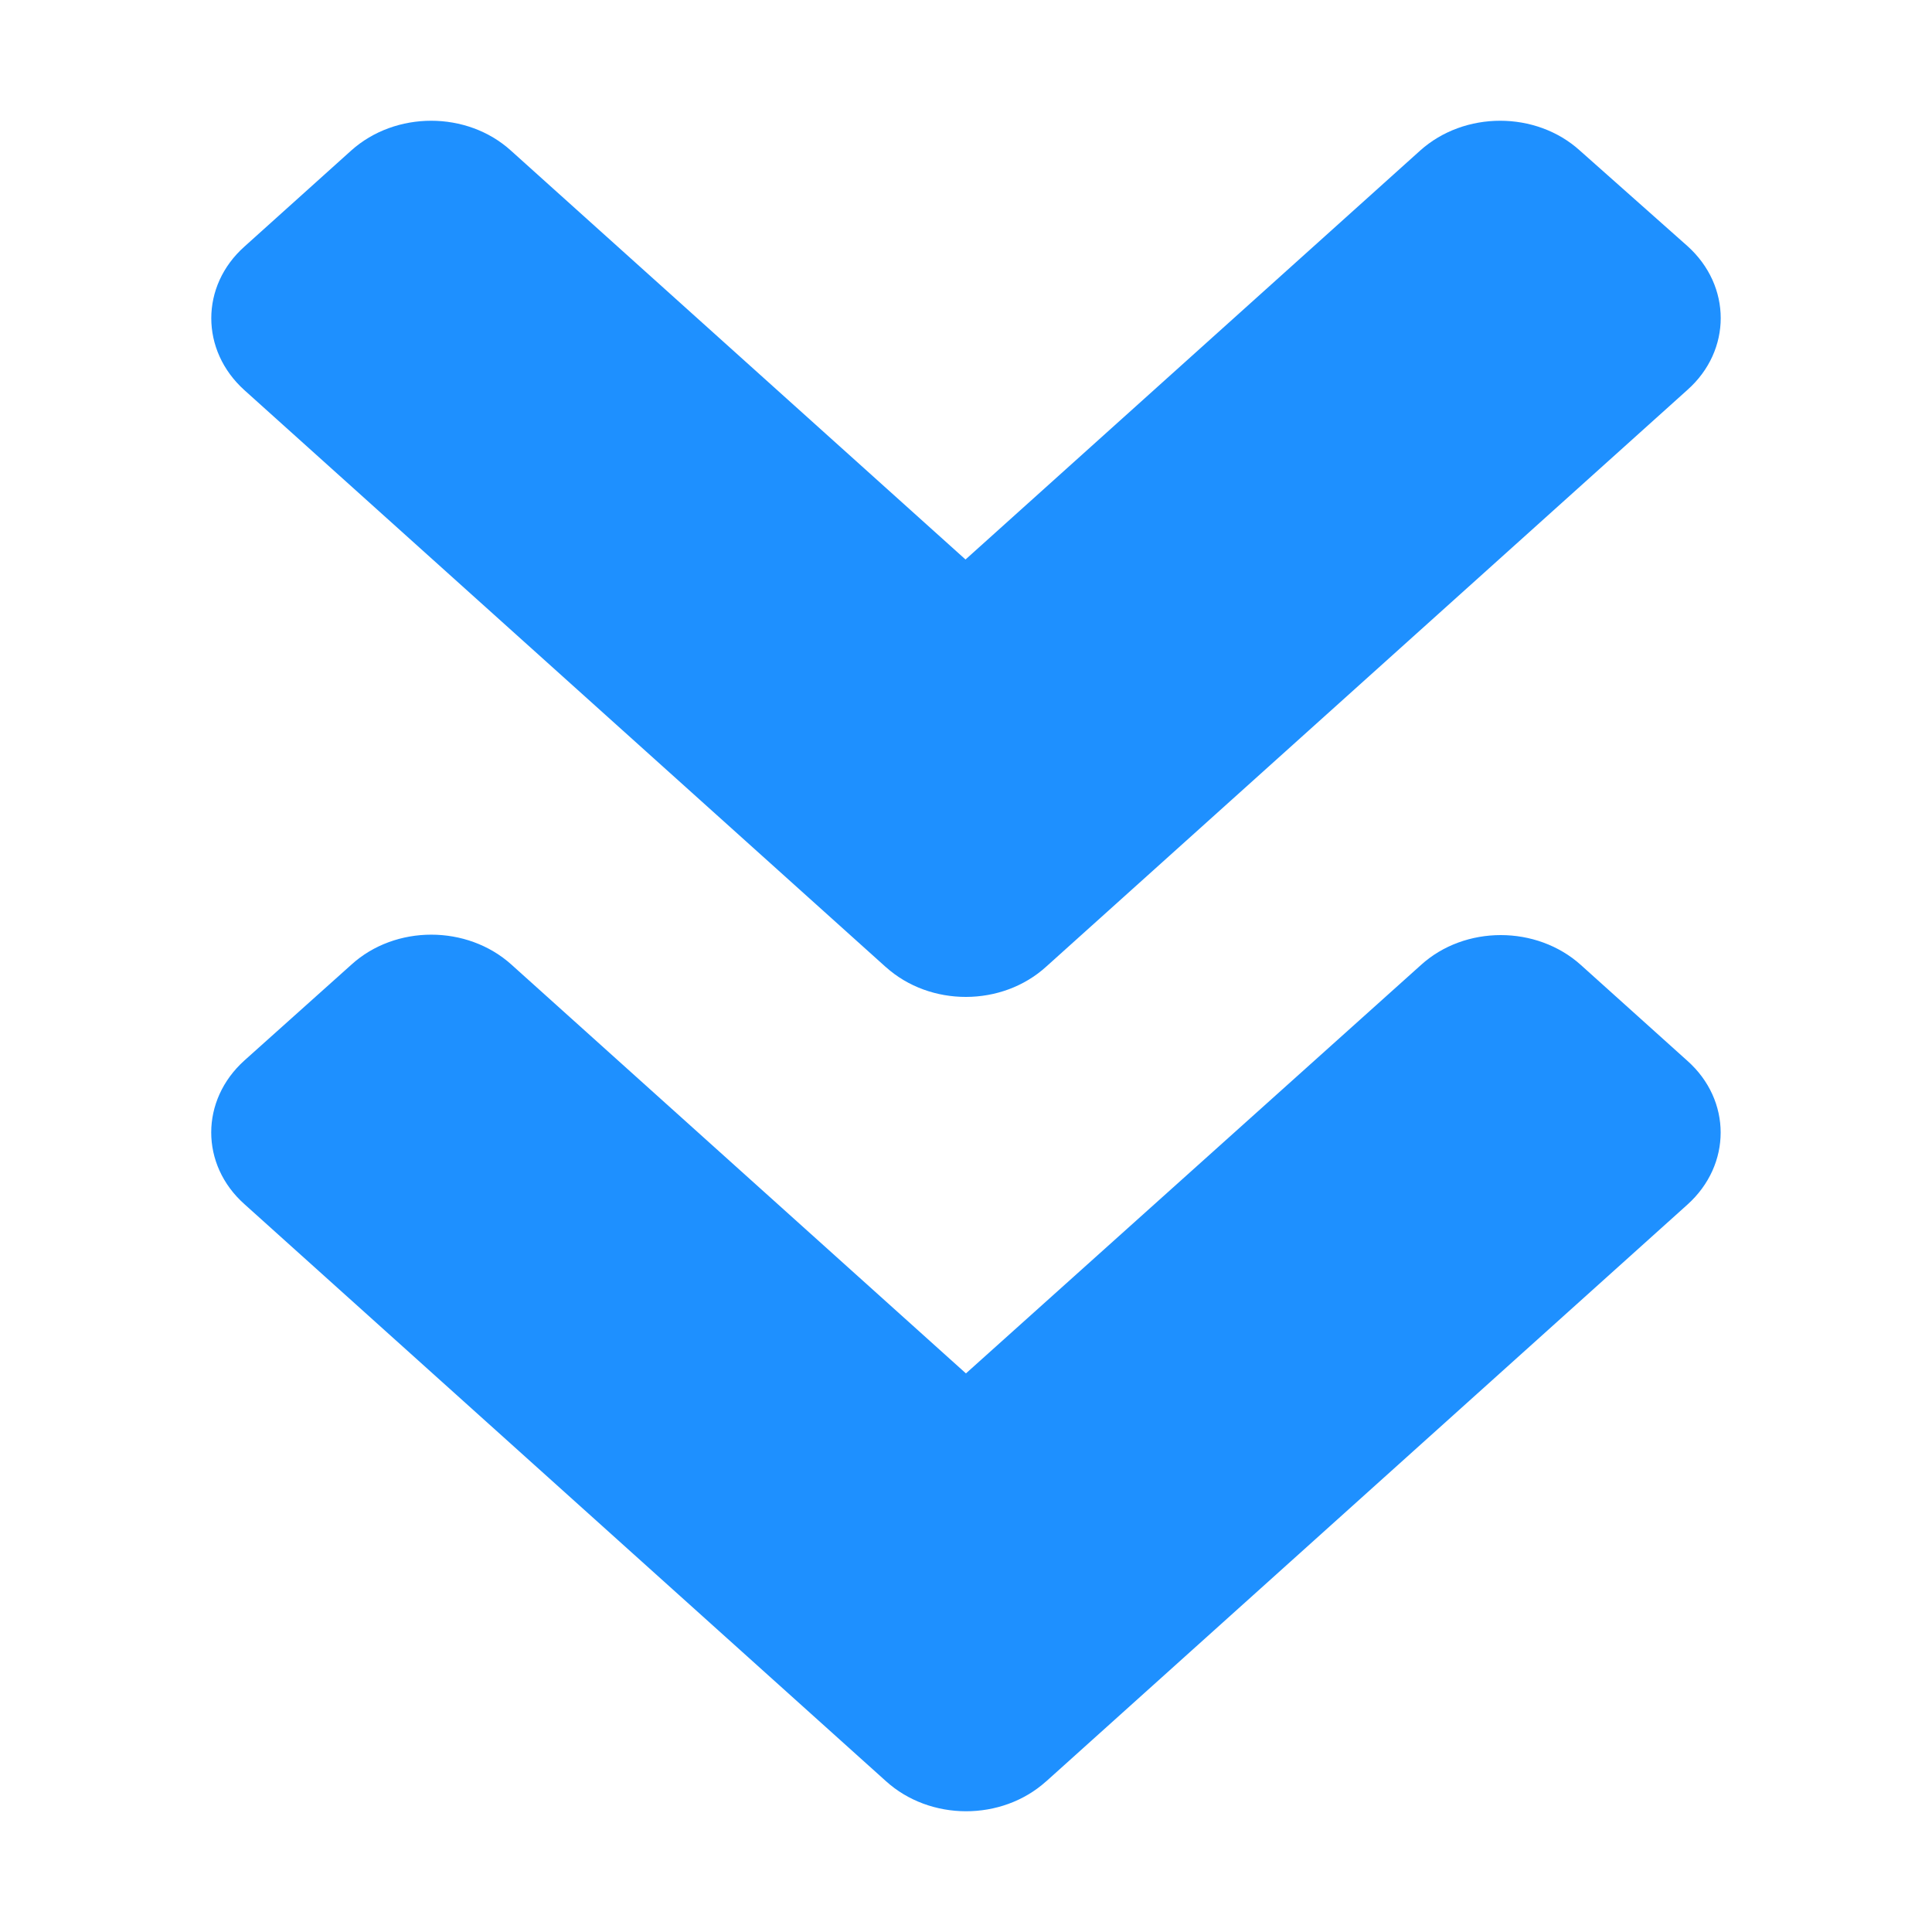
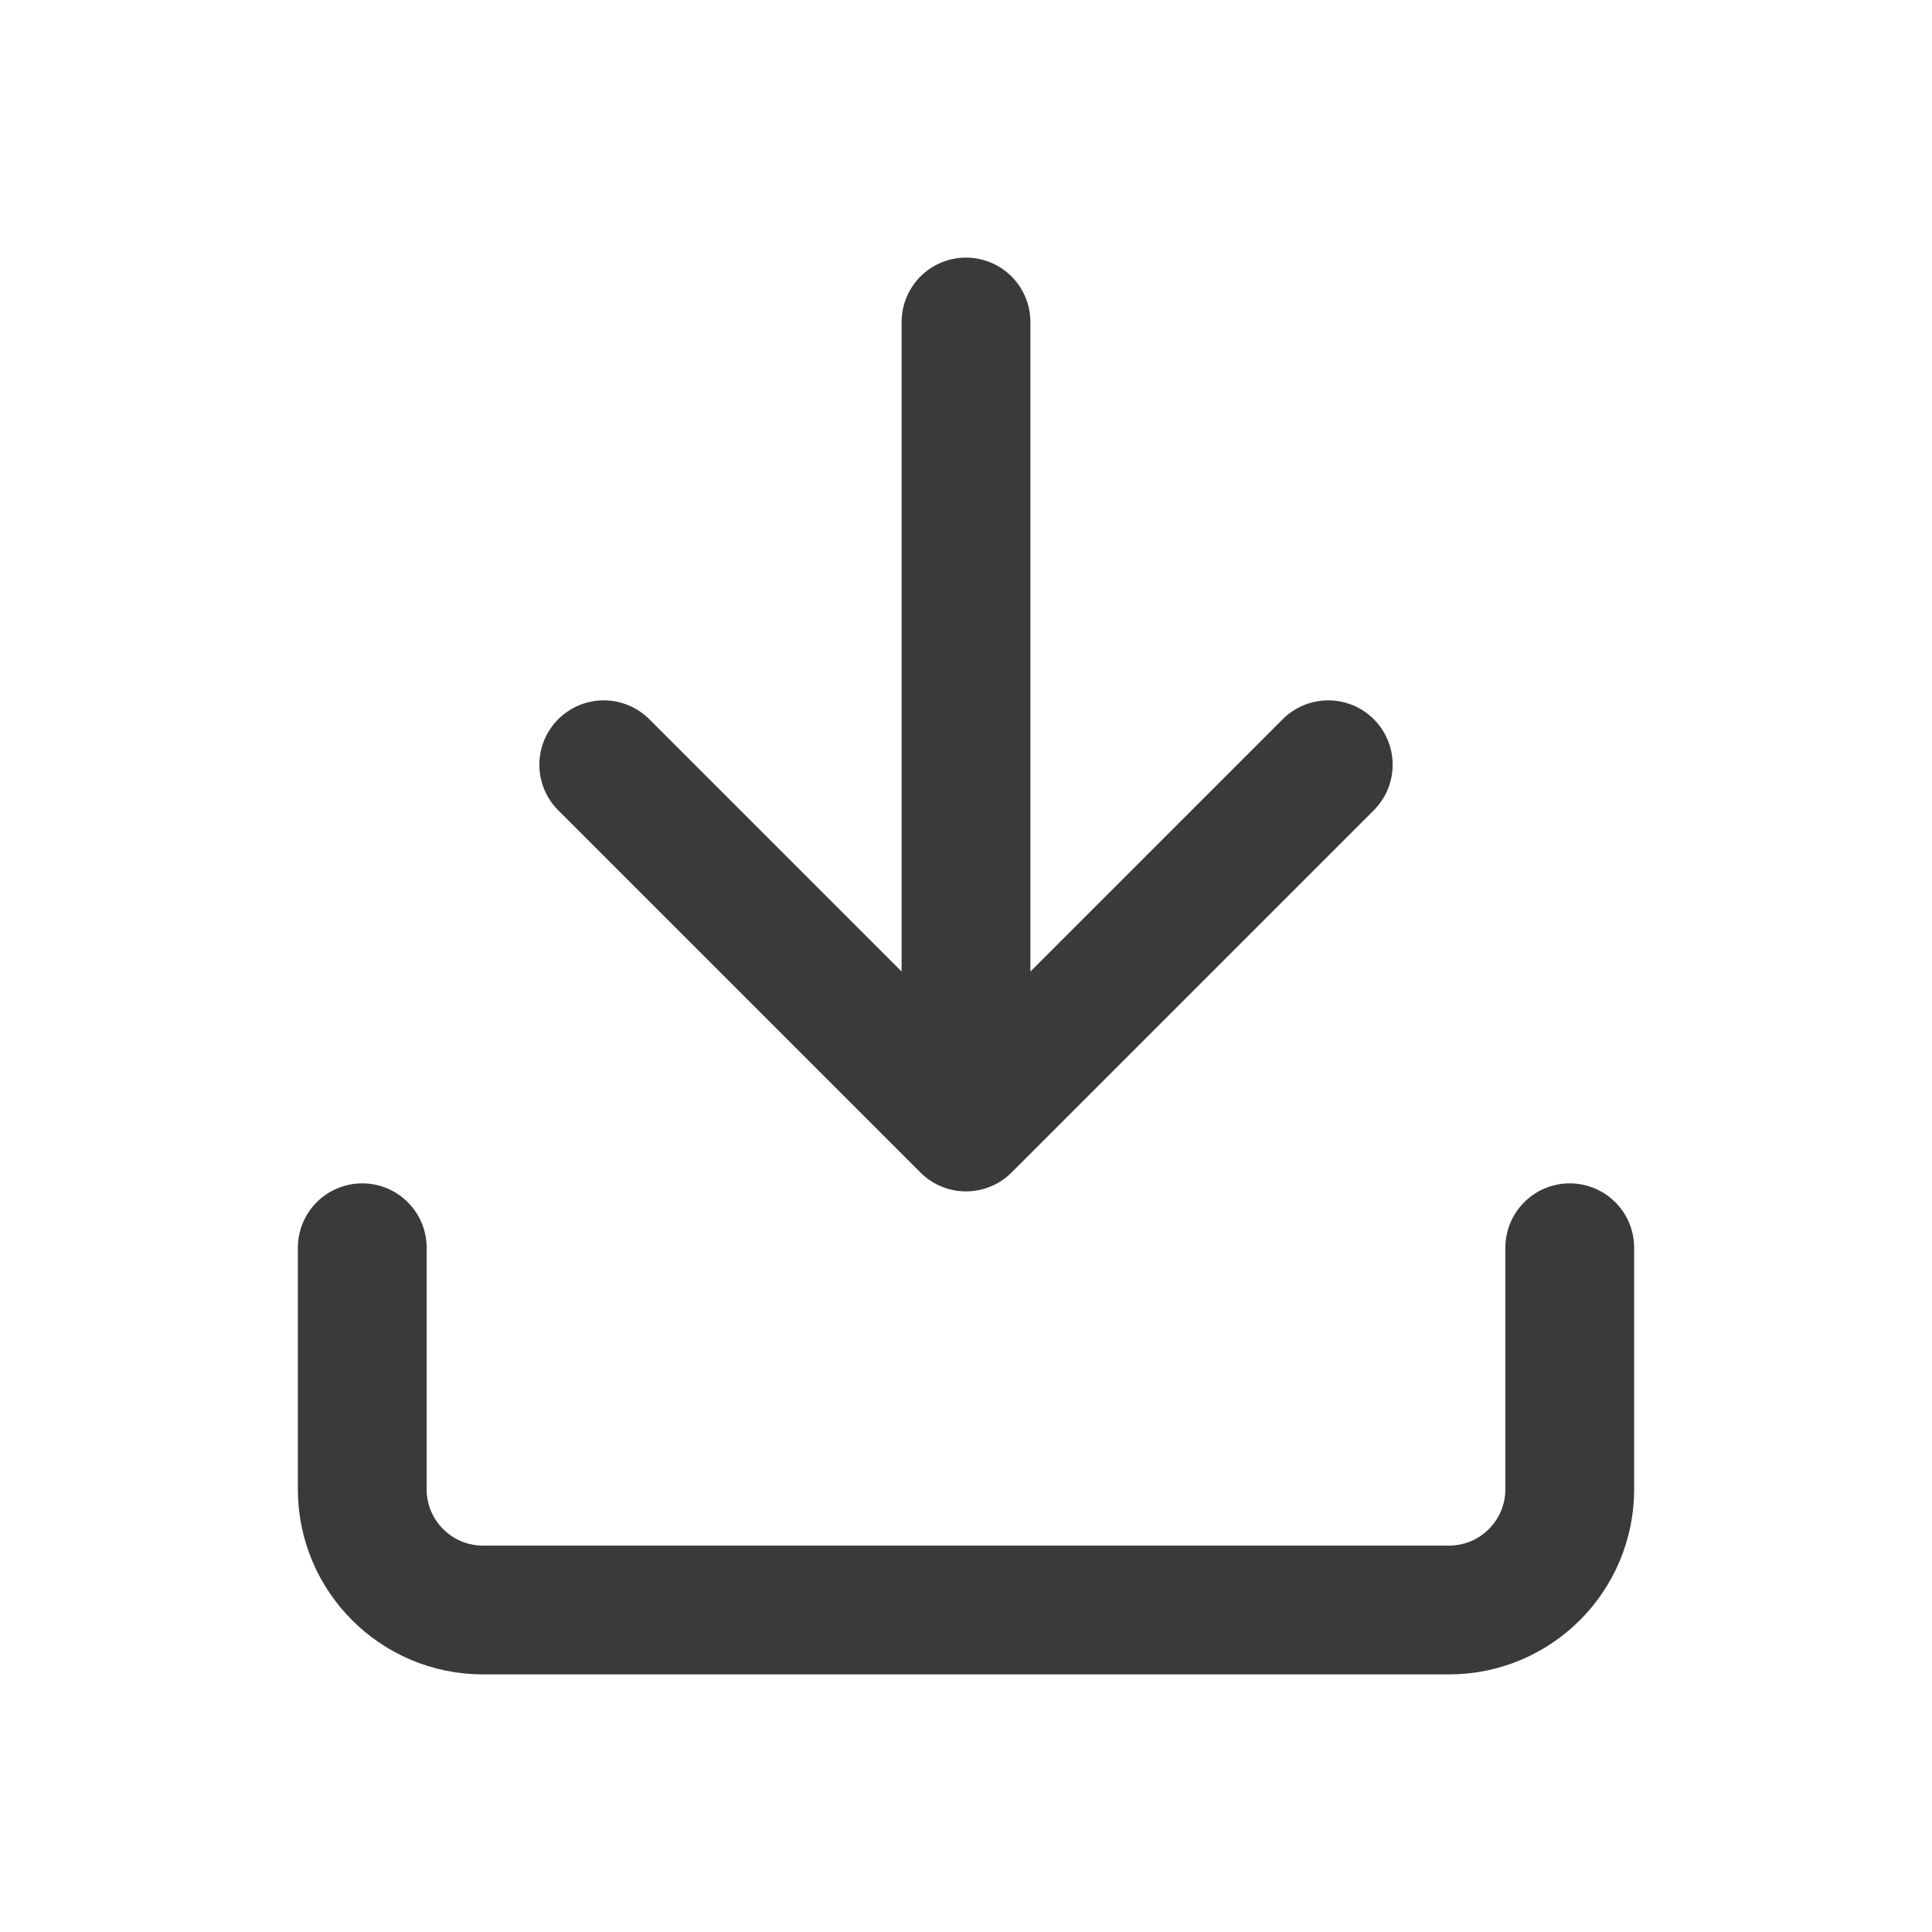
- <svg xmlns="http://www.w3.org/2000/svg" height="32" viewBox="0 0 32 32" width="32">
-   <path d="m14.672 16.018-10.622-9.554c-.734-.66-.734-1.728 0-2.381l1.765-1.588c.734-.66 1.921-.66 2.648 0l7.529 6.772 7.529-6.772c.734-.66 1.921-.66 2.648 0l1.781 1.581c.734.66.734 1.728 0 2.381l-10.622 9.554c-.734.667-1.921.667-2.655.007zm2.655 13.488 10.622-9.554c.734-.66.734-1.728 0-2.381l-1.765-1.588c-.734-.66-1.921-.66-2.648 0l-7.537 6.765-7.529-6.772c-.734-.66-1.921-.66-2.648 0l-1.773 1.588c-.734.66-.734 1.728 0 2.381l10.622 9.554c.734.667 1.921.667 2.655.007z" fill="#1e90ff" stroke-width=".074" />
+ <svg xmlns="http://www.w3.org/2000/svg" viewBox="0 0 24 24" width="24" height="24">
+   <path d="M12 4 V14 M7.5 9.5 L12 14 L16.5 9.5" fill="none" stroke="#3A3A3C" stroke-width="1.6" stroke-linecap="round" stroke-linejoin="round" />
+   <path d="M4.5 15.5 V18.5 A1.5 1.5 0 0 0 6 20 H18 A1.5 1.5 0 0 0 19.5 18.5 V15.5" fill="none" stroke="#3A3A3C" stroke-width="1.6" stroke-linecap="round" stroke-linejoin="round" />
</svg>
